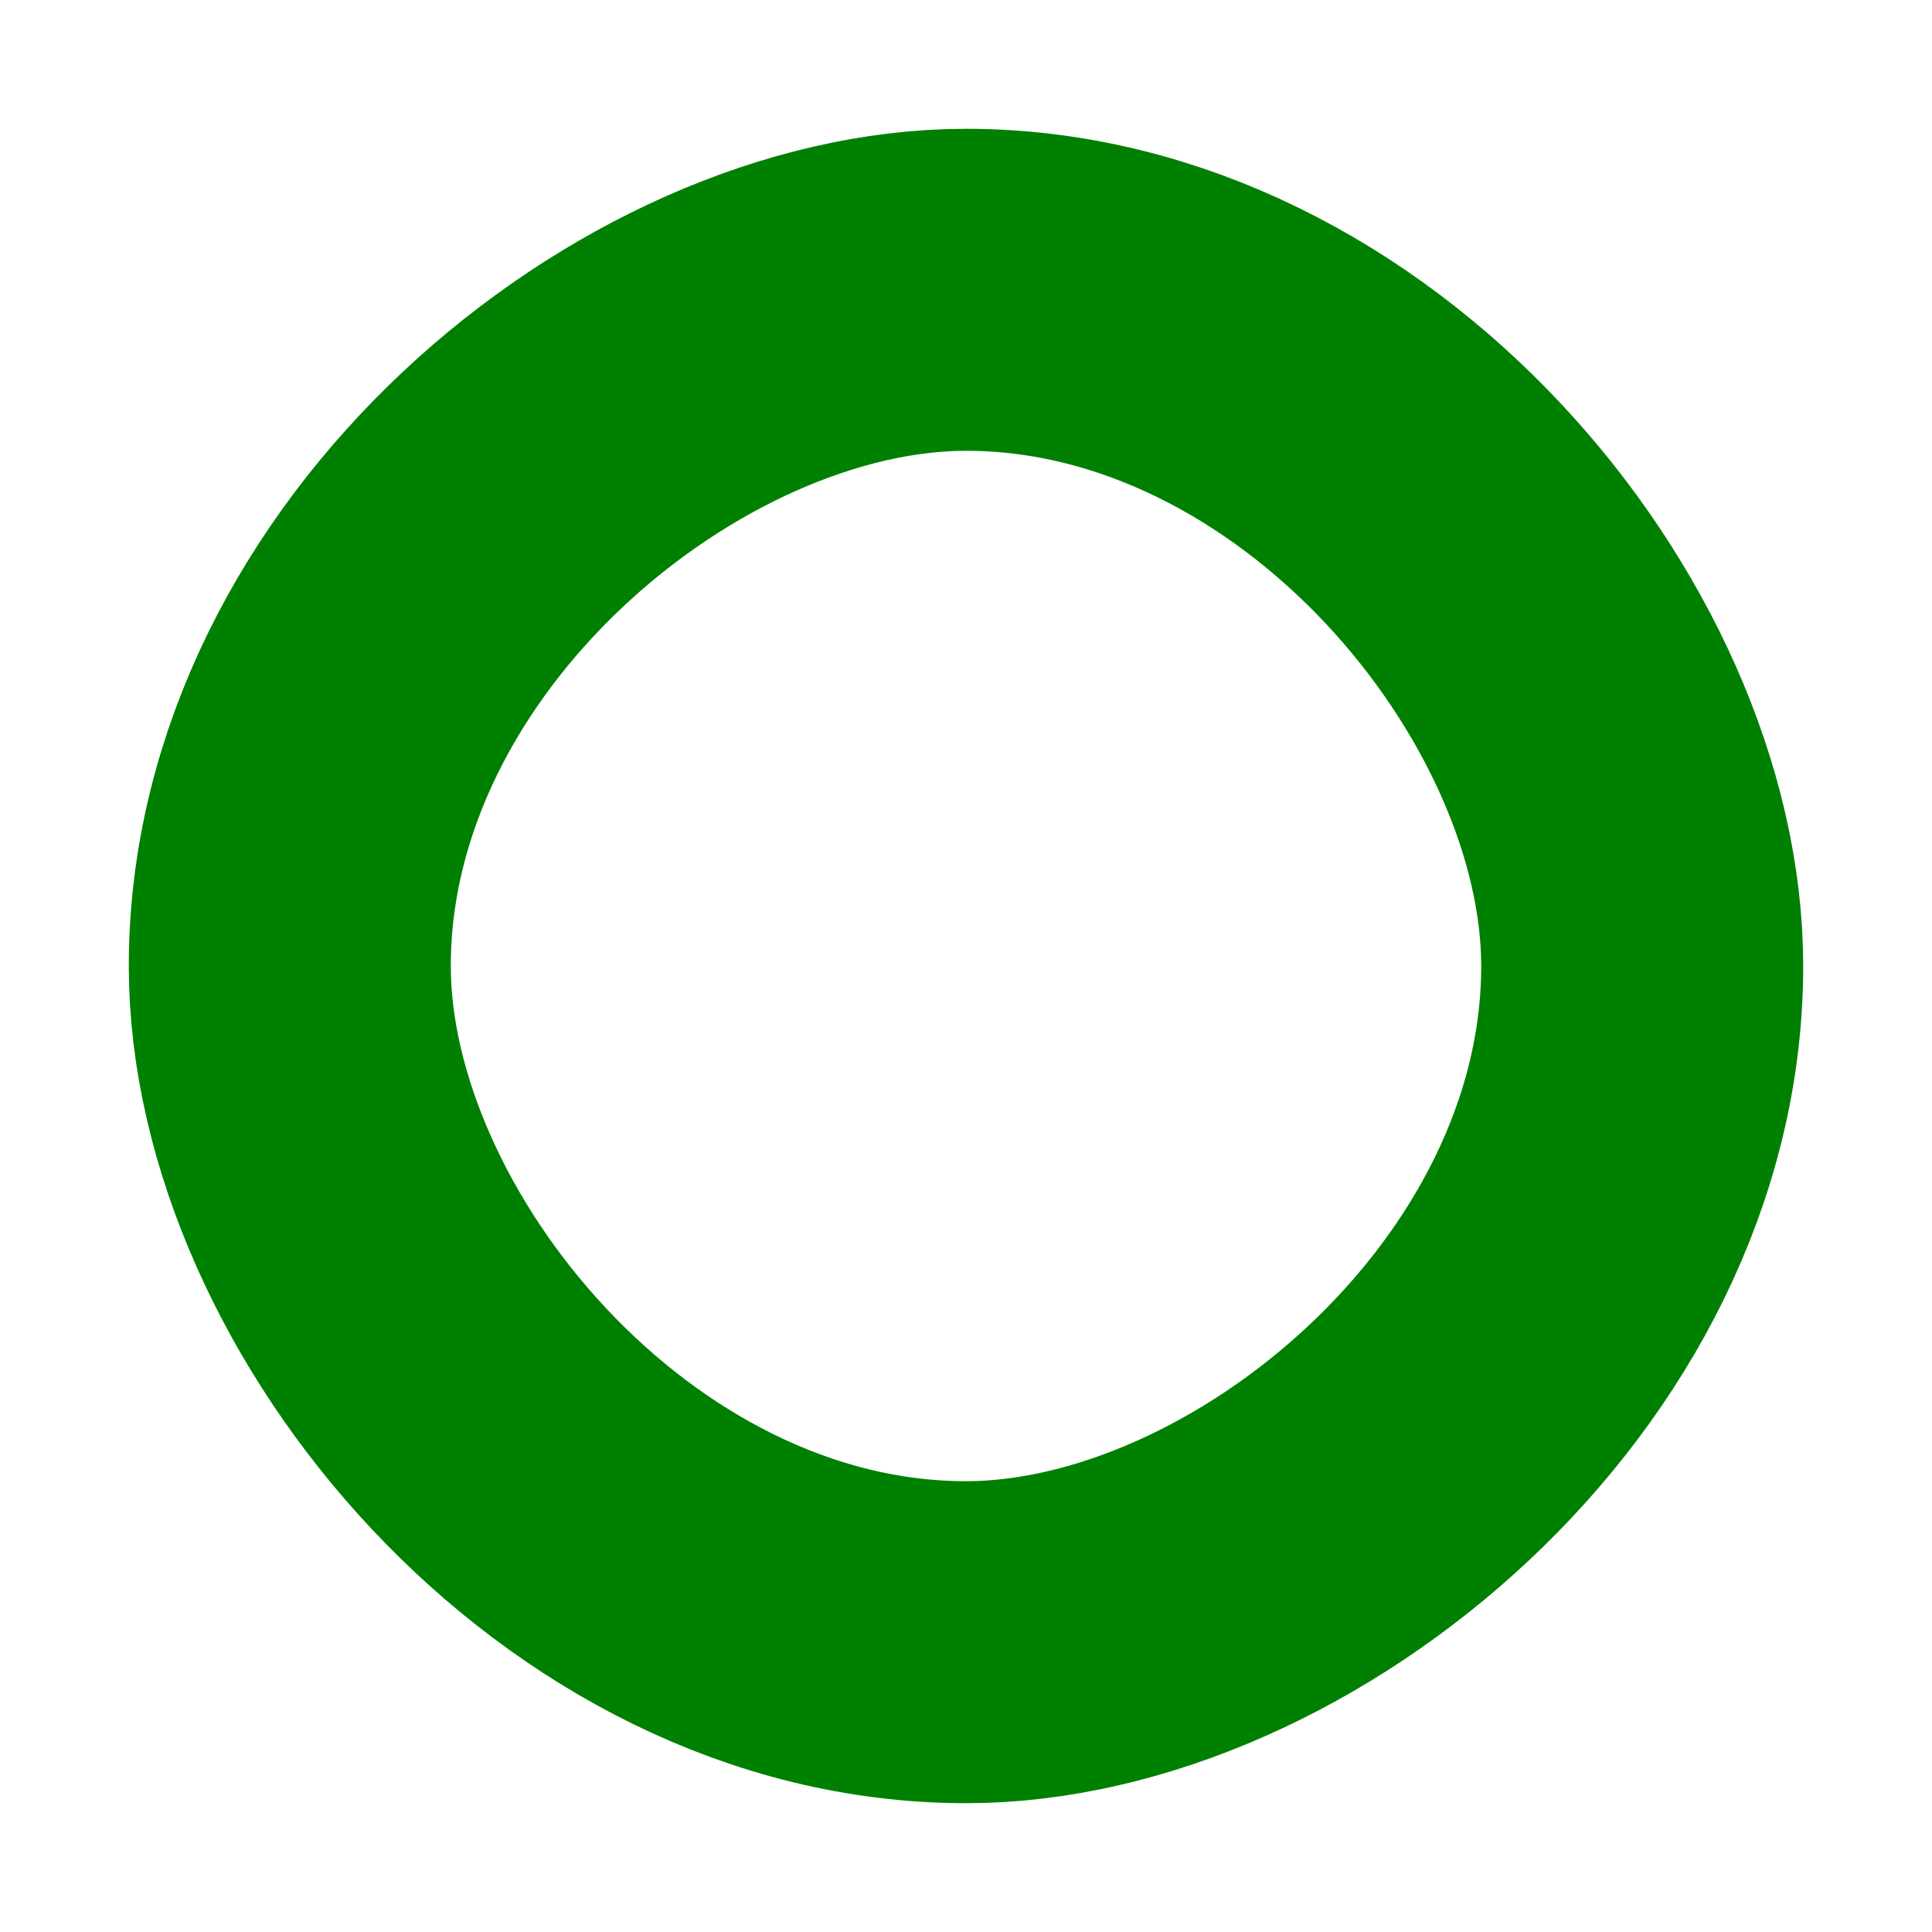
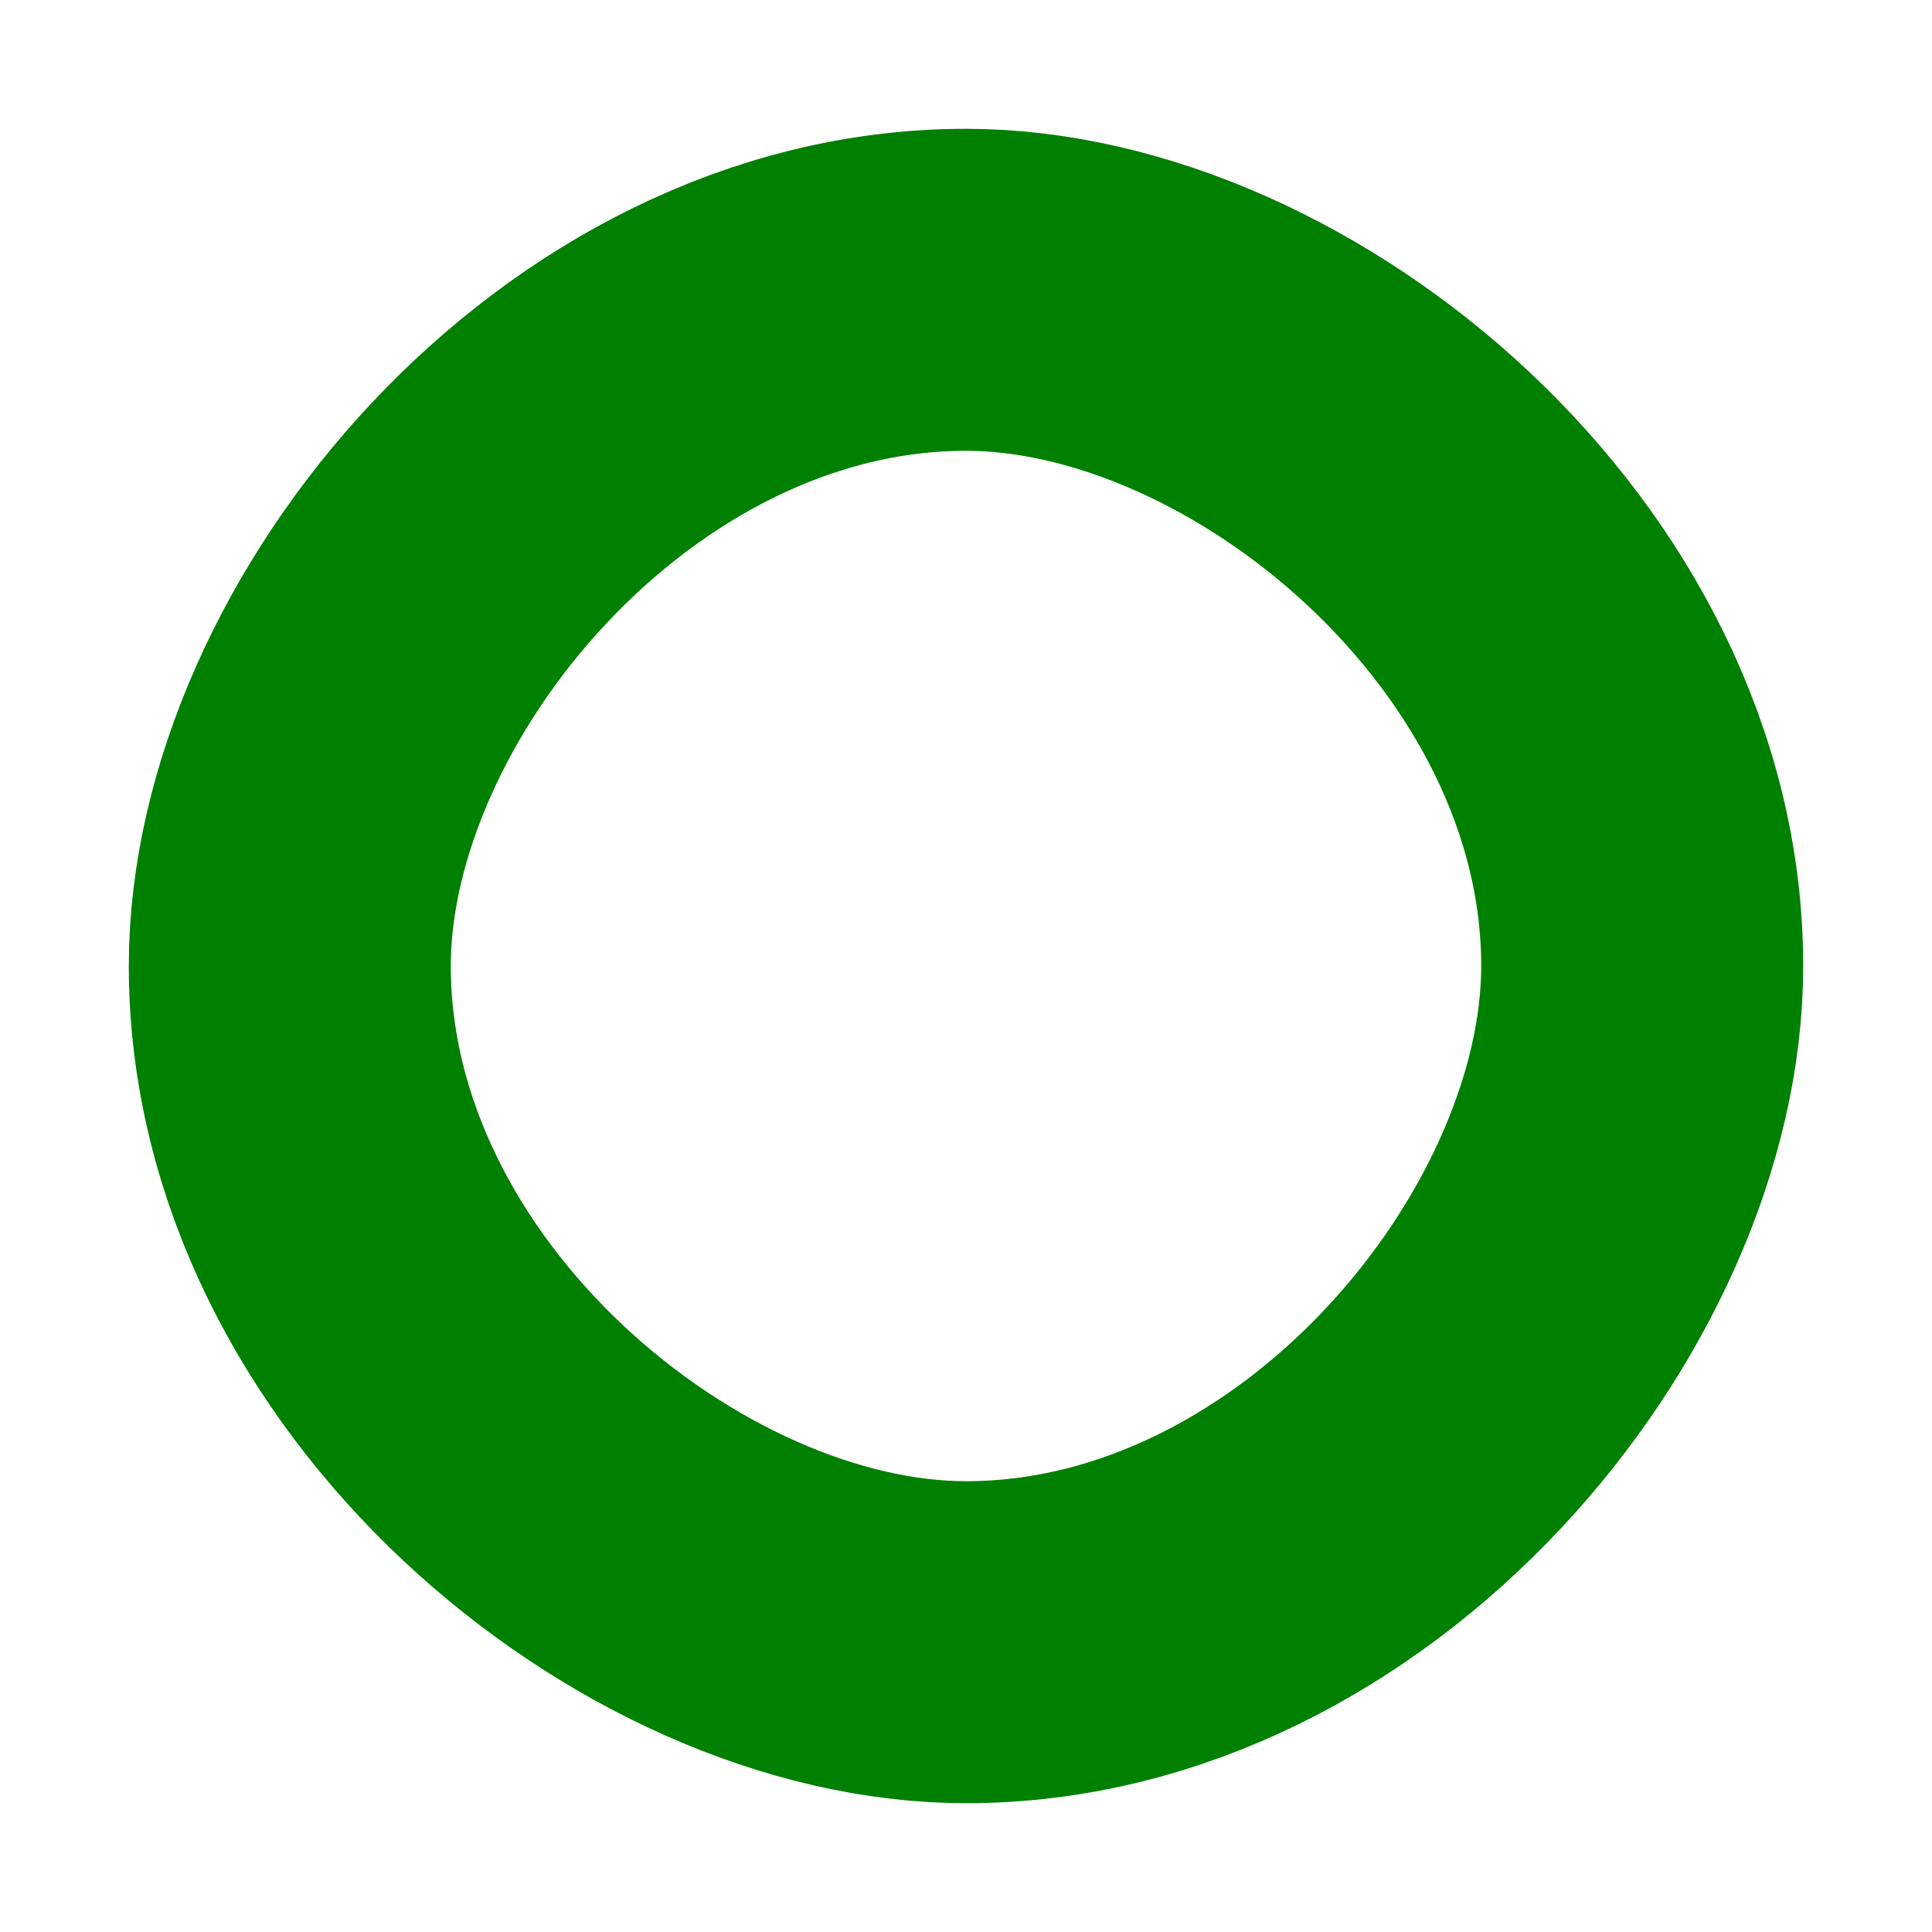
- <svg xmlns="http://www.w3.org/2000/svg" id="ID-0a3c4f" width="12" height="12">
+ <svg xmlns="http://www.w3.org/2000/svg" id="circle" width="12" height="12">
  <defs>
    <clipPath id="plotable">
-       <rect x="3.0" y="1.0" width="-12.0" height="10.0" rx="0.0" />
+       <rect x="3.0" y="1.0" width="12.0" height="10.0" rx="0.0" />
    </clipPath>
  </defs>
  <style>
- svg#ID-0a3c4f { background-color: transparent }
- #ID-0a3c4f path.lightBG { fill: rgba(220,220,220,0.667) }
- #ID-0a3c4f path.midBG { fill: rgba(120,120,120,0.667) }
- #ID-0a3c4f path.darkBG { fill: rgba(35,35,35,0.667) }
- #ID-0a3c4f g.plotarea { opacity: 1.0 }
- #ID-0a3c4f g.plotarea path:hover { stroke-width: 5.0 }
- #ID-0a3c4f path { stroke-width: 2.0; fill: none; stroke-linecap: round }
- #ID-0a3c4f path.axes { stroke: black }
- #ID-0a3c4f path.xlabel, #ID-0a3c4f path.ylabel { stroke: silver; stroke-width: 1 }
- #ID-0a3c4f text { font-family: serif }
- #ID-0a3c4f text.legend { font-size: 13.0px }
- #ID-0a3c4f text.legend.headline { font-size: 16.2px; font-weight: bold }
- #ID-0a3c4f text.legend.pie { font-size: 20.0px; text-anchor: middle }
- #ID-0a3c4f text.subtitle { font-size: 15.0px; text-anchor: middle }
- #ID-0a3c4f text.title { font-size: 25.0px; text-anchor: middle }
- #ID-0a3c4f text.xlabel { font-size: 10.0px; text-anchor: middle }
- #ID-0a3c4f text.xtags { font-size: 10.0px; text-anchor: middle }
- #ID-0a3c4f text.xtitle, #ID-0a3c4f text.ytitle { font-size: 12.0px; text-anchor: middle }
- #ID-0a3c4f text.ylabel { font-size: 10.0px; text-anchor: end; dominant-baseline: middle }
- #ID-0a3c4f path.circle { stroke: green }
- #ID-0a3c4f text.circle, #ID-0a3c4f rect.circle { fill: green; stroke: green }
- #ID-0a3c4f path.circle.fill { stroke: none; fill: green; fill-opacity: 0.75 }
- #ID-0a3c4f path.legend { fill: silver; stroke: silver; fill-opacity: 0.1; stroke-width: 1.5 }
+ svg#circle { background-color: rgba(0,0,0,0.000) }
+ #circle path.lightBG { fill: rgba(220,220,220,0.667) }
+ #circle path.midBG { fill: rgba(120,120,120,0.667) }
+ #circle path.darkBG { fill: rgba(35,35,35,0.667) }
+ #circle g.plotarea { opacity: 1.0 }
+ #circle g.plotarea path:hover { stroke-width: 5.0 }
+ #circle path { stroke-width: 2.0; fill: none; stroke-linecap: round }
+ #circle path.black { stroke: black }
+ #circle path.black.fill { fill: black; stroke: black }
+ #circle path.axes { stroke: rgba(0,0,0,1.000) }
+ #circle path.xlabel, #circle path.ylabel { stroke: rgba(0,0,0,0.400); stroke-width: 1 }
+ #circle path.ylabel { stroke: rgba(0,0,0,0.400); stroke-width: 1 }
+ #circle text { font-family: serif }
+ #circle text.draft { fill: none; stroke: rgba(0,0,0,1.000); font-family: sans-serif; font-size: 3.0px; text-anchor: middle; dominant-baseline: middle }
+ #circle text.legend { fill: rgba(0,0,0,1.000); stroke: rgba(0,0,0,1.000);  font-size: 13.0px; text-anchor: start;  }
+ #circle text.legendheadline { fill: rgba(0,0,0,1.000); stroke: rgba(0,0,0,1.000);  font-size: 16.2px; text-anchor: start;  }
+ #circle text.pielabel { fill: rgba(0,0,0,0.753); stroke: rgba(0,0,0,0.753);  font-size: 10.0px; text-anchor: ;  }
+ #circle text.pielabel.start { fill: rgba(0,0,0,0.753); stroke: rgba(0,0,0,0.753);  font-size: 10.0px; text-anchor: start;  }
+ #circle text.pielabel.middle { fill: rgba(0,0,0,0.753); stroke: rgba(0,0,0,0.753);  font-size: 10.0px; text-anchor: middle;  }
+ #circle text.pielabel.end { fill: rgba(0,0,0,0.753); stroke: rgba(0,0,0,0.753);  font-size: 10.0px; text-anchor: end;  }
+ #circle text.pielegend { fill: rgba(0,0,0,1.000); stroke: rgba(0,0,0,1.000);  font-size: 20.0px; text-anchor: middle;  }
+ #circle text.piesublegend { fill: rgba(0,0,0,1.000); stroke: rgba(0,0,0,1.000);  font-size: 12.5px; text-anchor: middle;  }
+ #circle text.subtitle { fill: rgba(0,0,0,1.000); stroke: rgba(0,0,0,1.000);  font-size: 15.0px; text-anchor: middle;  }
+ #circle text.title { fill: rgba(0,0,0,1.000); stroke: rgba(0,0,0,1.000);  font-size: 25.0px; text-anchor: middle;  }
+ #circle text.xlabel { fill: rgba(0,0,0,1.000); stroke: rgba(0,0,0,1.000);  font-size: 10.0px; text-anchor: middle;  }
+ #circle text.xtags { fill: rgba(0,0,0,1.000); stroke: rgba(0,0,0,1.000);  font-size: 12.0px; text-anchor: middle;  }
+ #circle text.xtitle { fill: rgba(0,0,0,1.000); stroke: rgba(0,0,0,1.000);  font-size: 12.0px; text-anchor: middle;  }
+ #circle text.ylabel { fill: rgba(0,0,0,1.000); stroke: rgba(0,0,0,1.000);  font-size: 10.0px; text-anchor: end; dominant-baseline: middle }
+ #circle text.ytitle { fill: rgba(0,0,0,1.000); stroke: rgba(0,0,0,1.000);  font-size: 12.0px; text-anchor: start;  }
+ #circle path.circle { stroke: rgba(0,128,0,1.000) }
+ #circle text.circle, #circle rect.circle { font-size: 13.0px; fill: rgba(0,128,0,1.000); stroke: rgba(0,128,0,1.000) }
+ #circle path.circle.fill { stroke: none; fill: rgba(0,128,0,1.000); fill-opacity: 0.75 }
+ #circle path.legend { stroke: rgba(0,0,0,0.400); stroke-width: 1.5 }
</style>
-   <path class="circle" d=" M 6.0,6.0 m 0.0,-4.2 c 2.3,0.0 4.2,2.3 4.2,4.2 c 0.0,2.3 -2.3,4.2 -4.2,4.2 c -2.3,0.0 -4.2,-2.3 -4.2,-4.2 c 0.0,-2.3 2.3,-4.2 4.2,-4.2 m 0.0,4.2 " />
+   <path class="circle" d=" M 6.0,6.0 m 0.0,-4.2 c 1.9,0.0 4.2,1.9 4.2,4.2 c 0.0,1.9 -1.9,4.2 -4.2,4.2 c -1.9,0.0 -4.2,-1.9 -4.2,-4.2 c 0.0,-1.9 1.9,-4.2 4.2,-4.2 m 0.0,4.2 " />
</svg>
